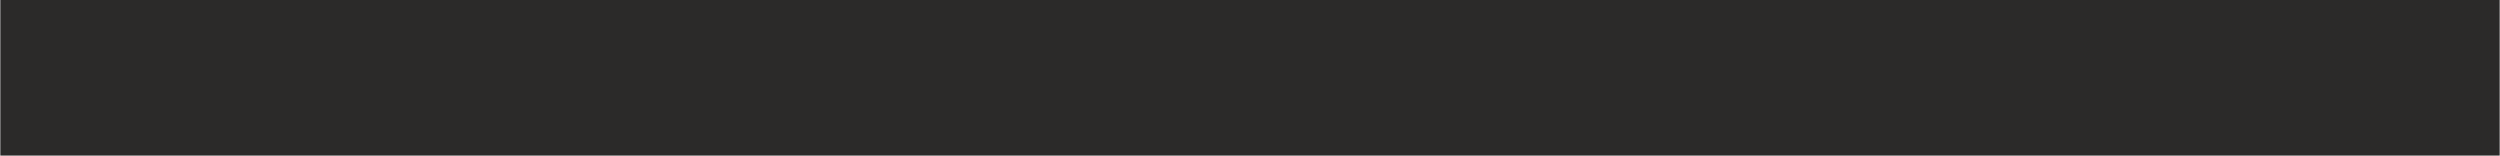
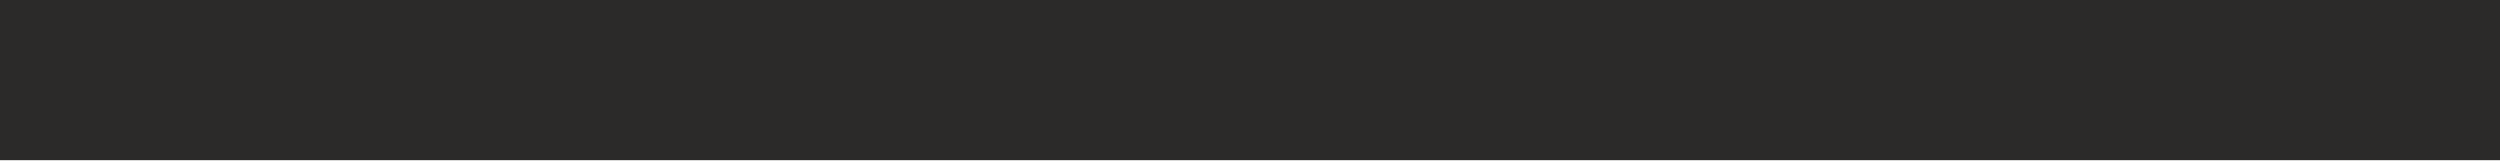
- <svg xmlns="http://www.w3.org/2000/svg" xml:space="preserve" width="124.883mm" height="7.772mm" version="1.1" style="shape-rendering:geometricPrecision; text-rendering:geometricPrecision; image-rendering:optimizeQuality; fill-rule:evenodd; clip-rule:evenodd" viewBox="0 0 32305 2011">
+ <svg xmlns="http://www.w3.org/2000/svg" xml:space="preserve" width="124.857mm" height="8mm" version="1.1" style="shape-rendering:geometricPrecision; text-rendering:geometricPrecision; image-rendering:optimizeQuality; fill-rule:evenodd; clip-rule:evenodd" viewBox="0 0 12486 800">
  <defs>
    <style type="text/css">
   
    .fil0 {fill:#2B2A29}
   
  </style>
  </defs>
  <g id="Слой_x0020_1">
-     <rect class="fil0" width="32305" height="2011" />
+     <rect class="fil0" width="12486" height="800" />
  </g>
</svg>
